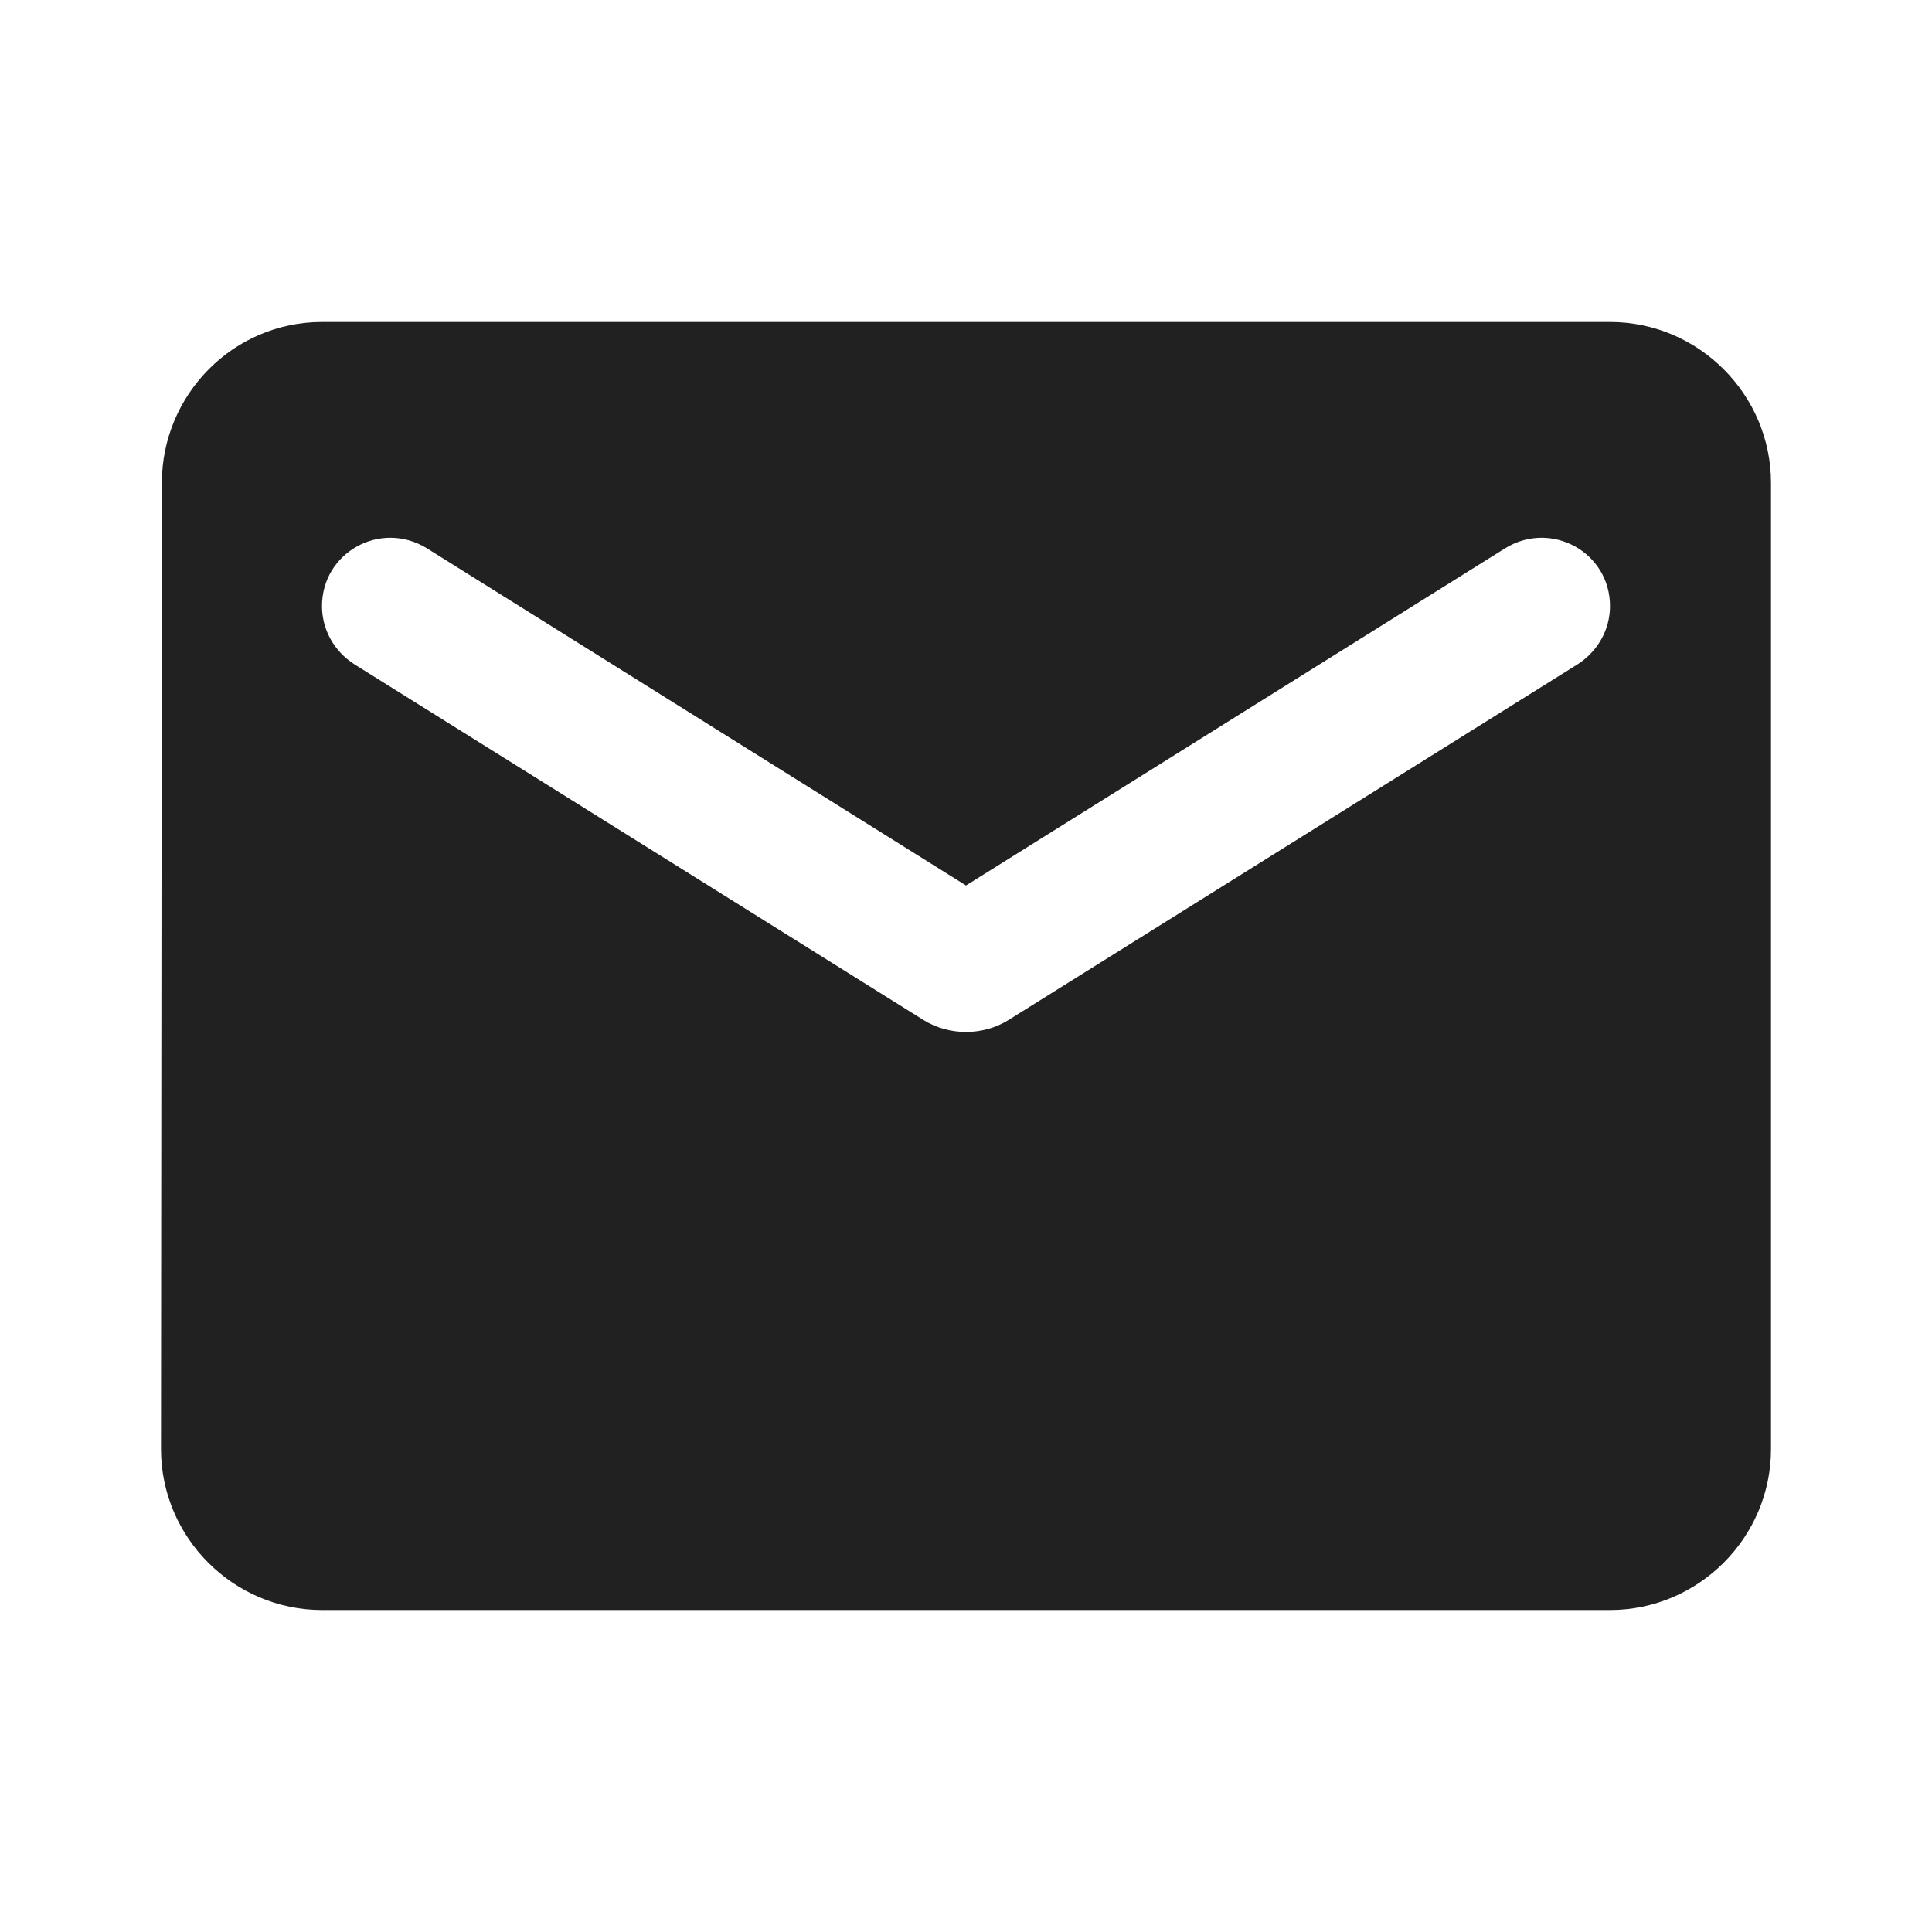
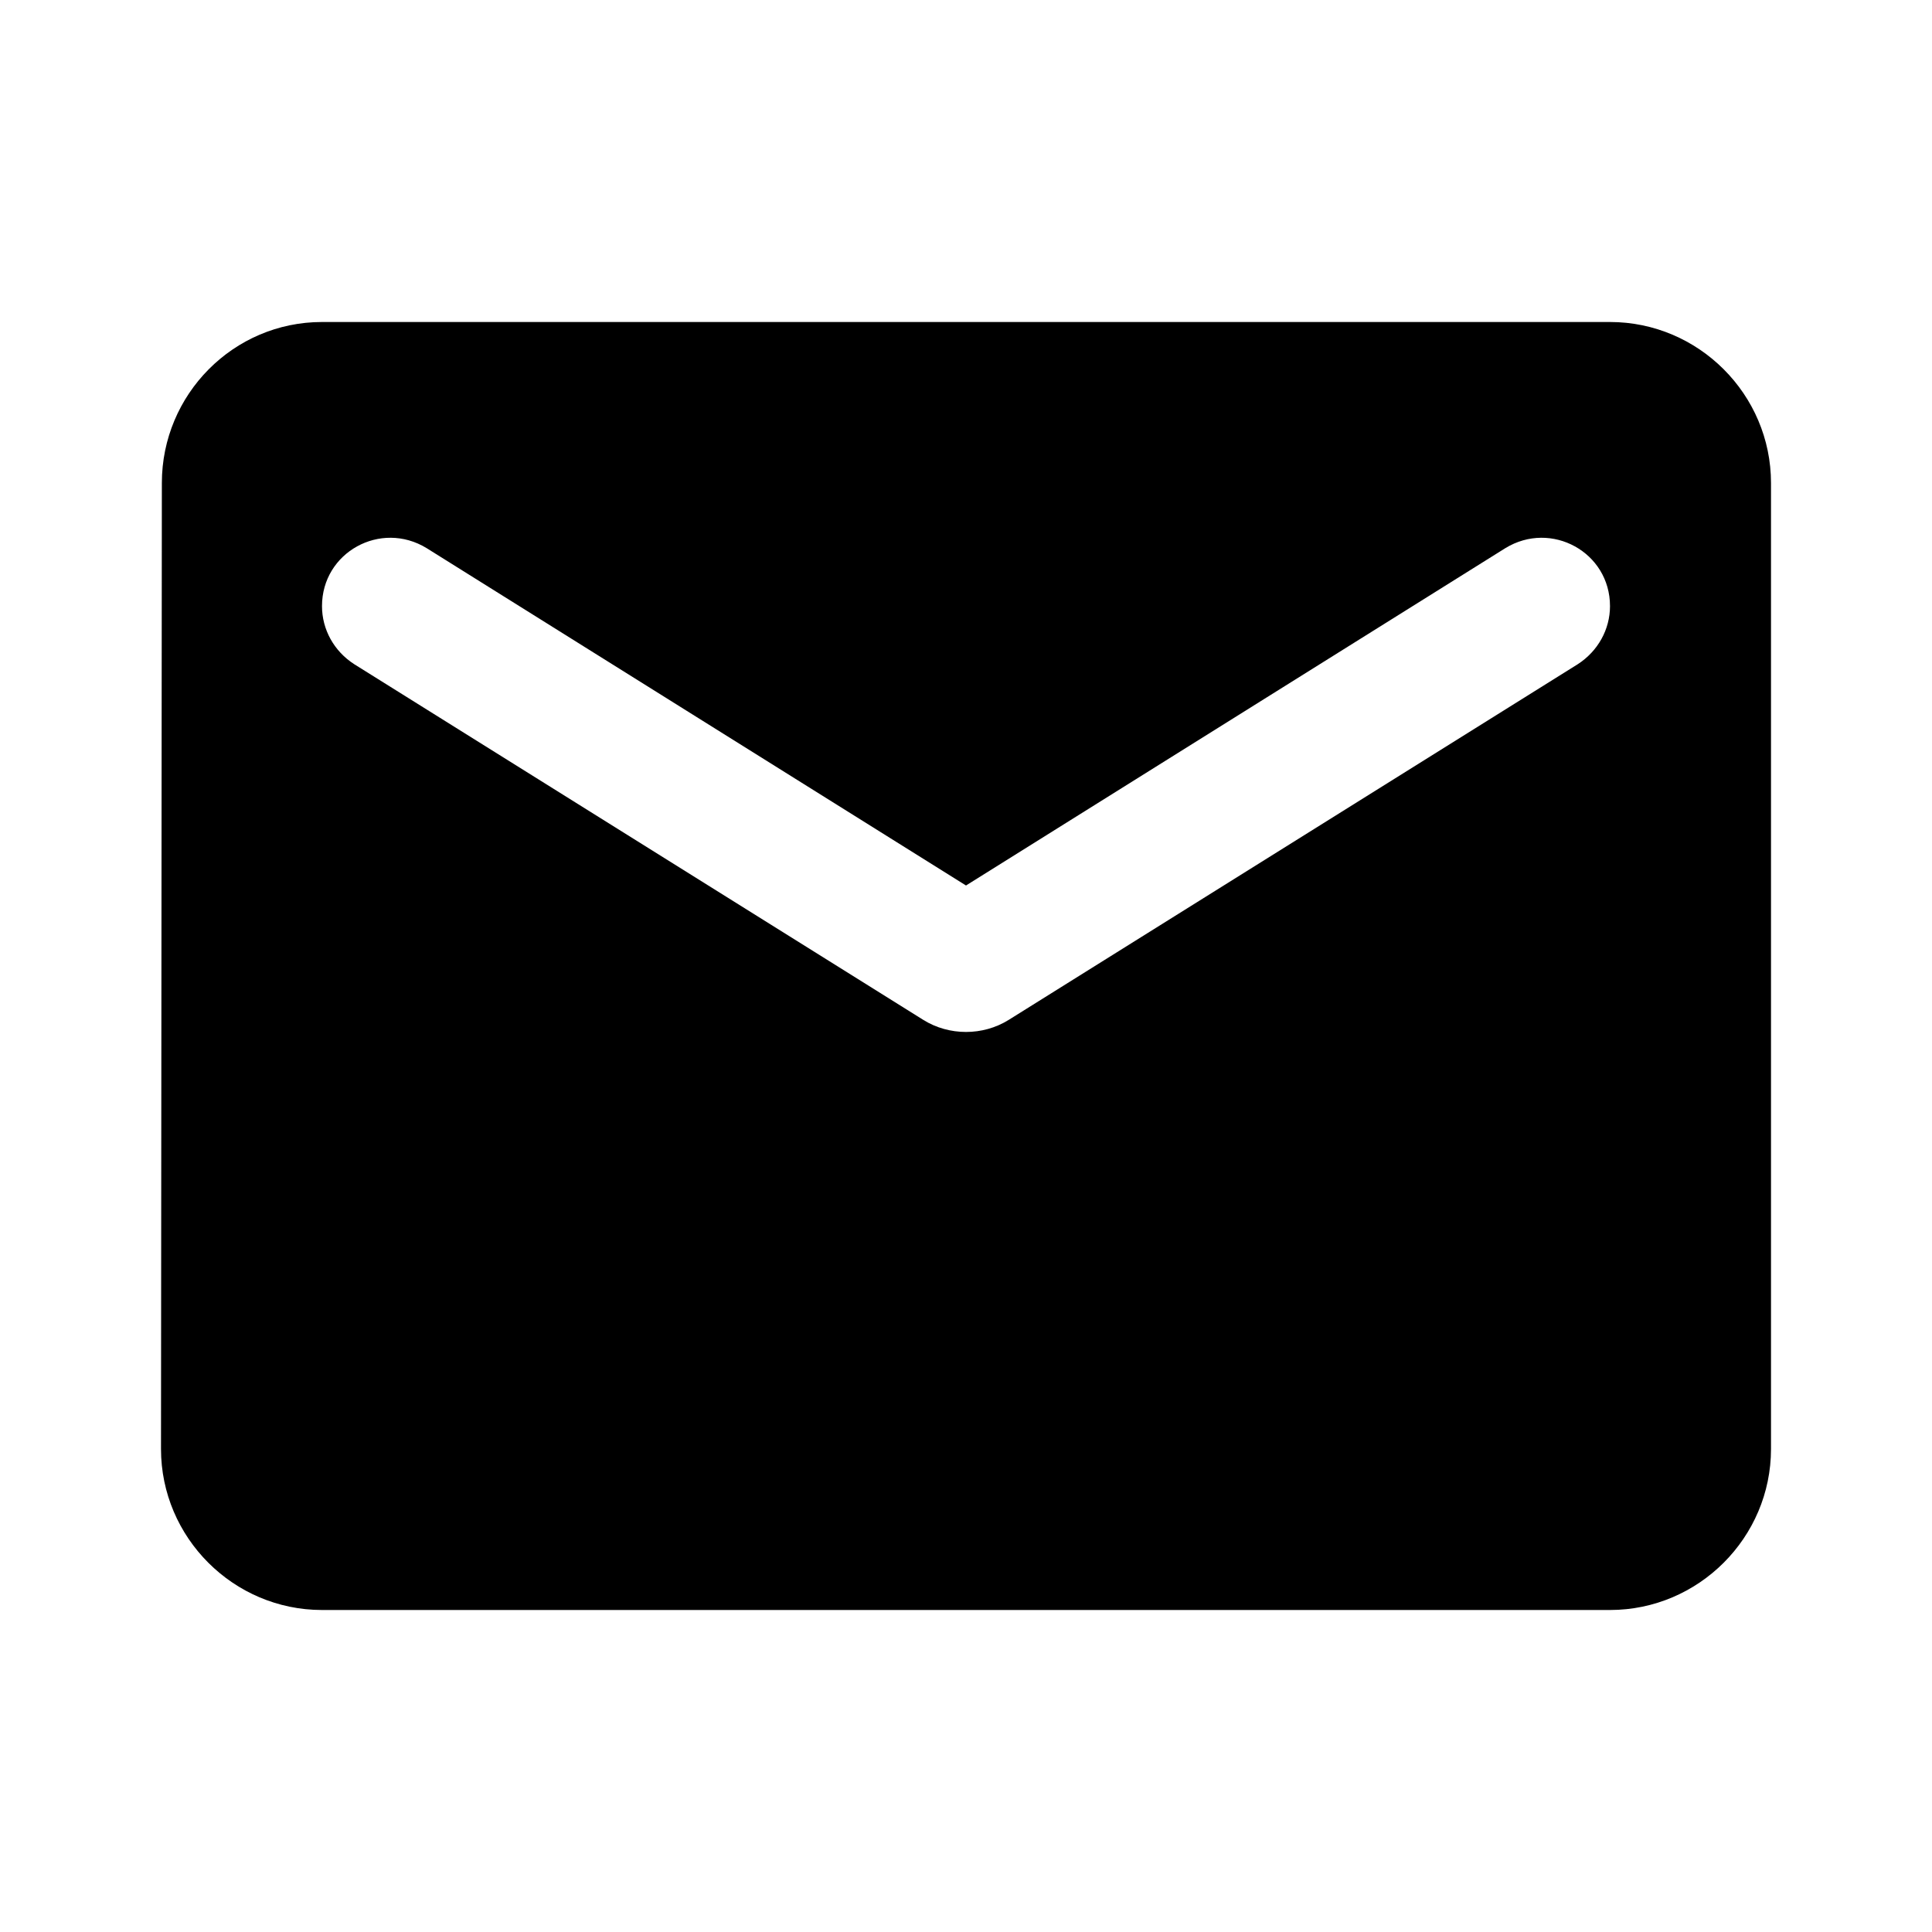
- <svg xmlns="http://www.w3.org/2000/svg" width="18" height="18" viewBox="0 0 18 18" fill="none">
-   <path d="M15 3H3C2.175 3 1.508 3.675 1.508 4.5L1.5 13.5C1.5 14.325 2.175 15 3 15H15C15.825 15 16.5 14.325 16.5 13.5V4.5C16.5 3.675 15.825 3 15 3ZM14.7 6.188L9.398 9.502C9.158 9.652 8.842 9.652 8.602 9.502L3.3 6.188C3.112 6.067 3 5.865 3 5.647C3 5.145 3.547 4.845 3.975 5.107L9 8.25L14.025 5.107C14.453 4.845 15 5.145 15 5.647C15 5.865 14.887 6.067 14.7 6.188Z" fill="#212121" />
+ <svg xmlns="http://www.w3.org/2000/svg" viewBox="0 0 18 18">
+   <path d="M15 3H3C2.175 3 1.508 3.675 1.508 4.5L1.5 13.5C1.5 14.325 2.175 15 3 15H15C15.825 15 16.5 14.325 16.5 13.5V4.5C16.5 3.675 15.825 3 15 3ZM14.7 6.188L9.398 9.502C9.158 9.652 8.842 9.652 8.602 9.502L3.3 6.188C3.112 6.067 3 5.865 3 5.647C3 5.145 3.547 4.845 3.975 5.107L9 8.25L14.025 5.107C14.453 4.845 15 5.145 15 5.647C15 5.865 14.887 6.067 14.7 6.188Z" />
</svg>
